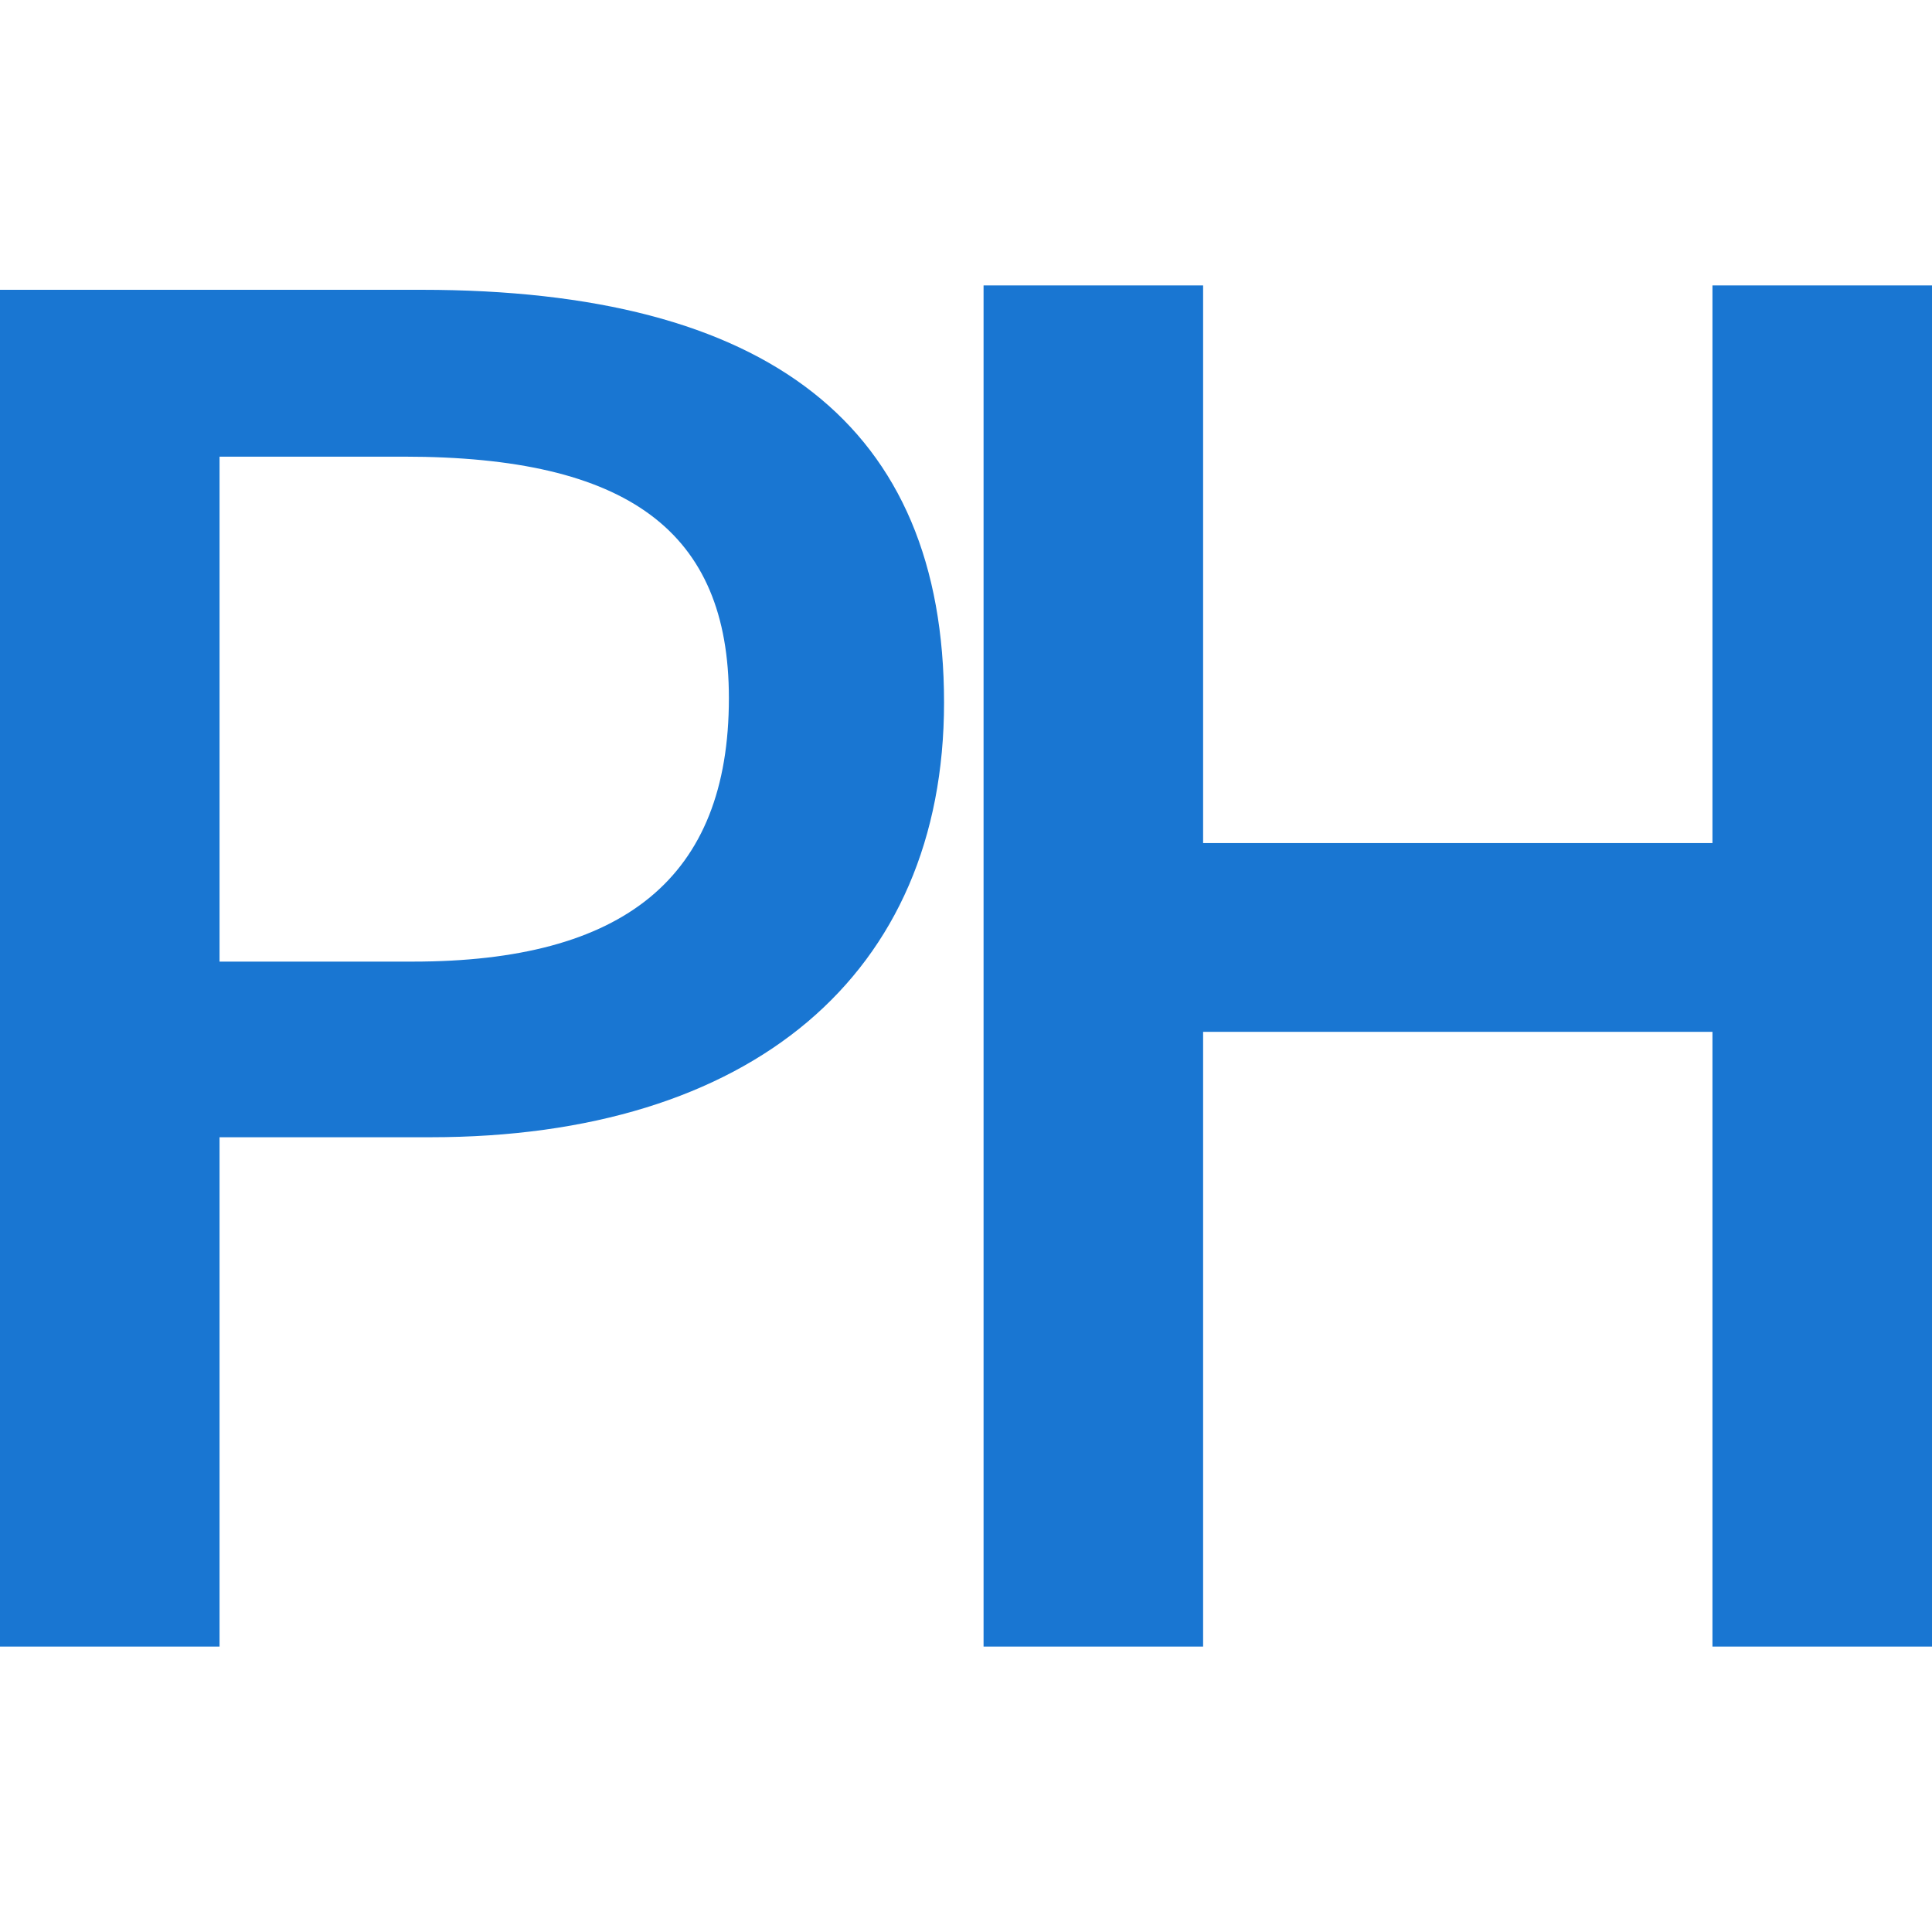
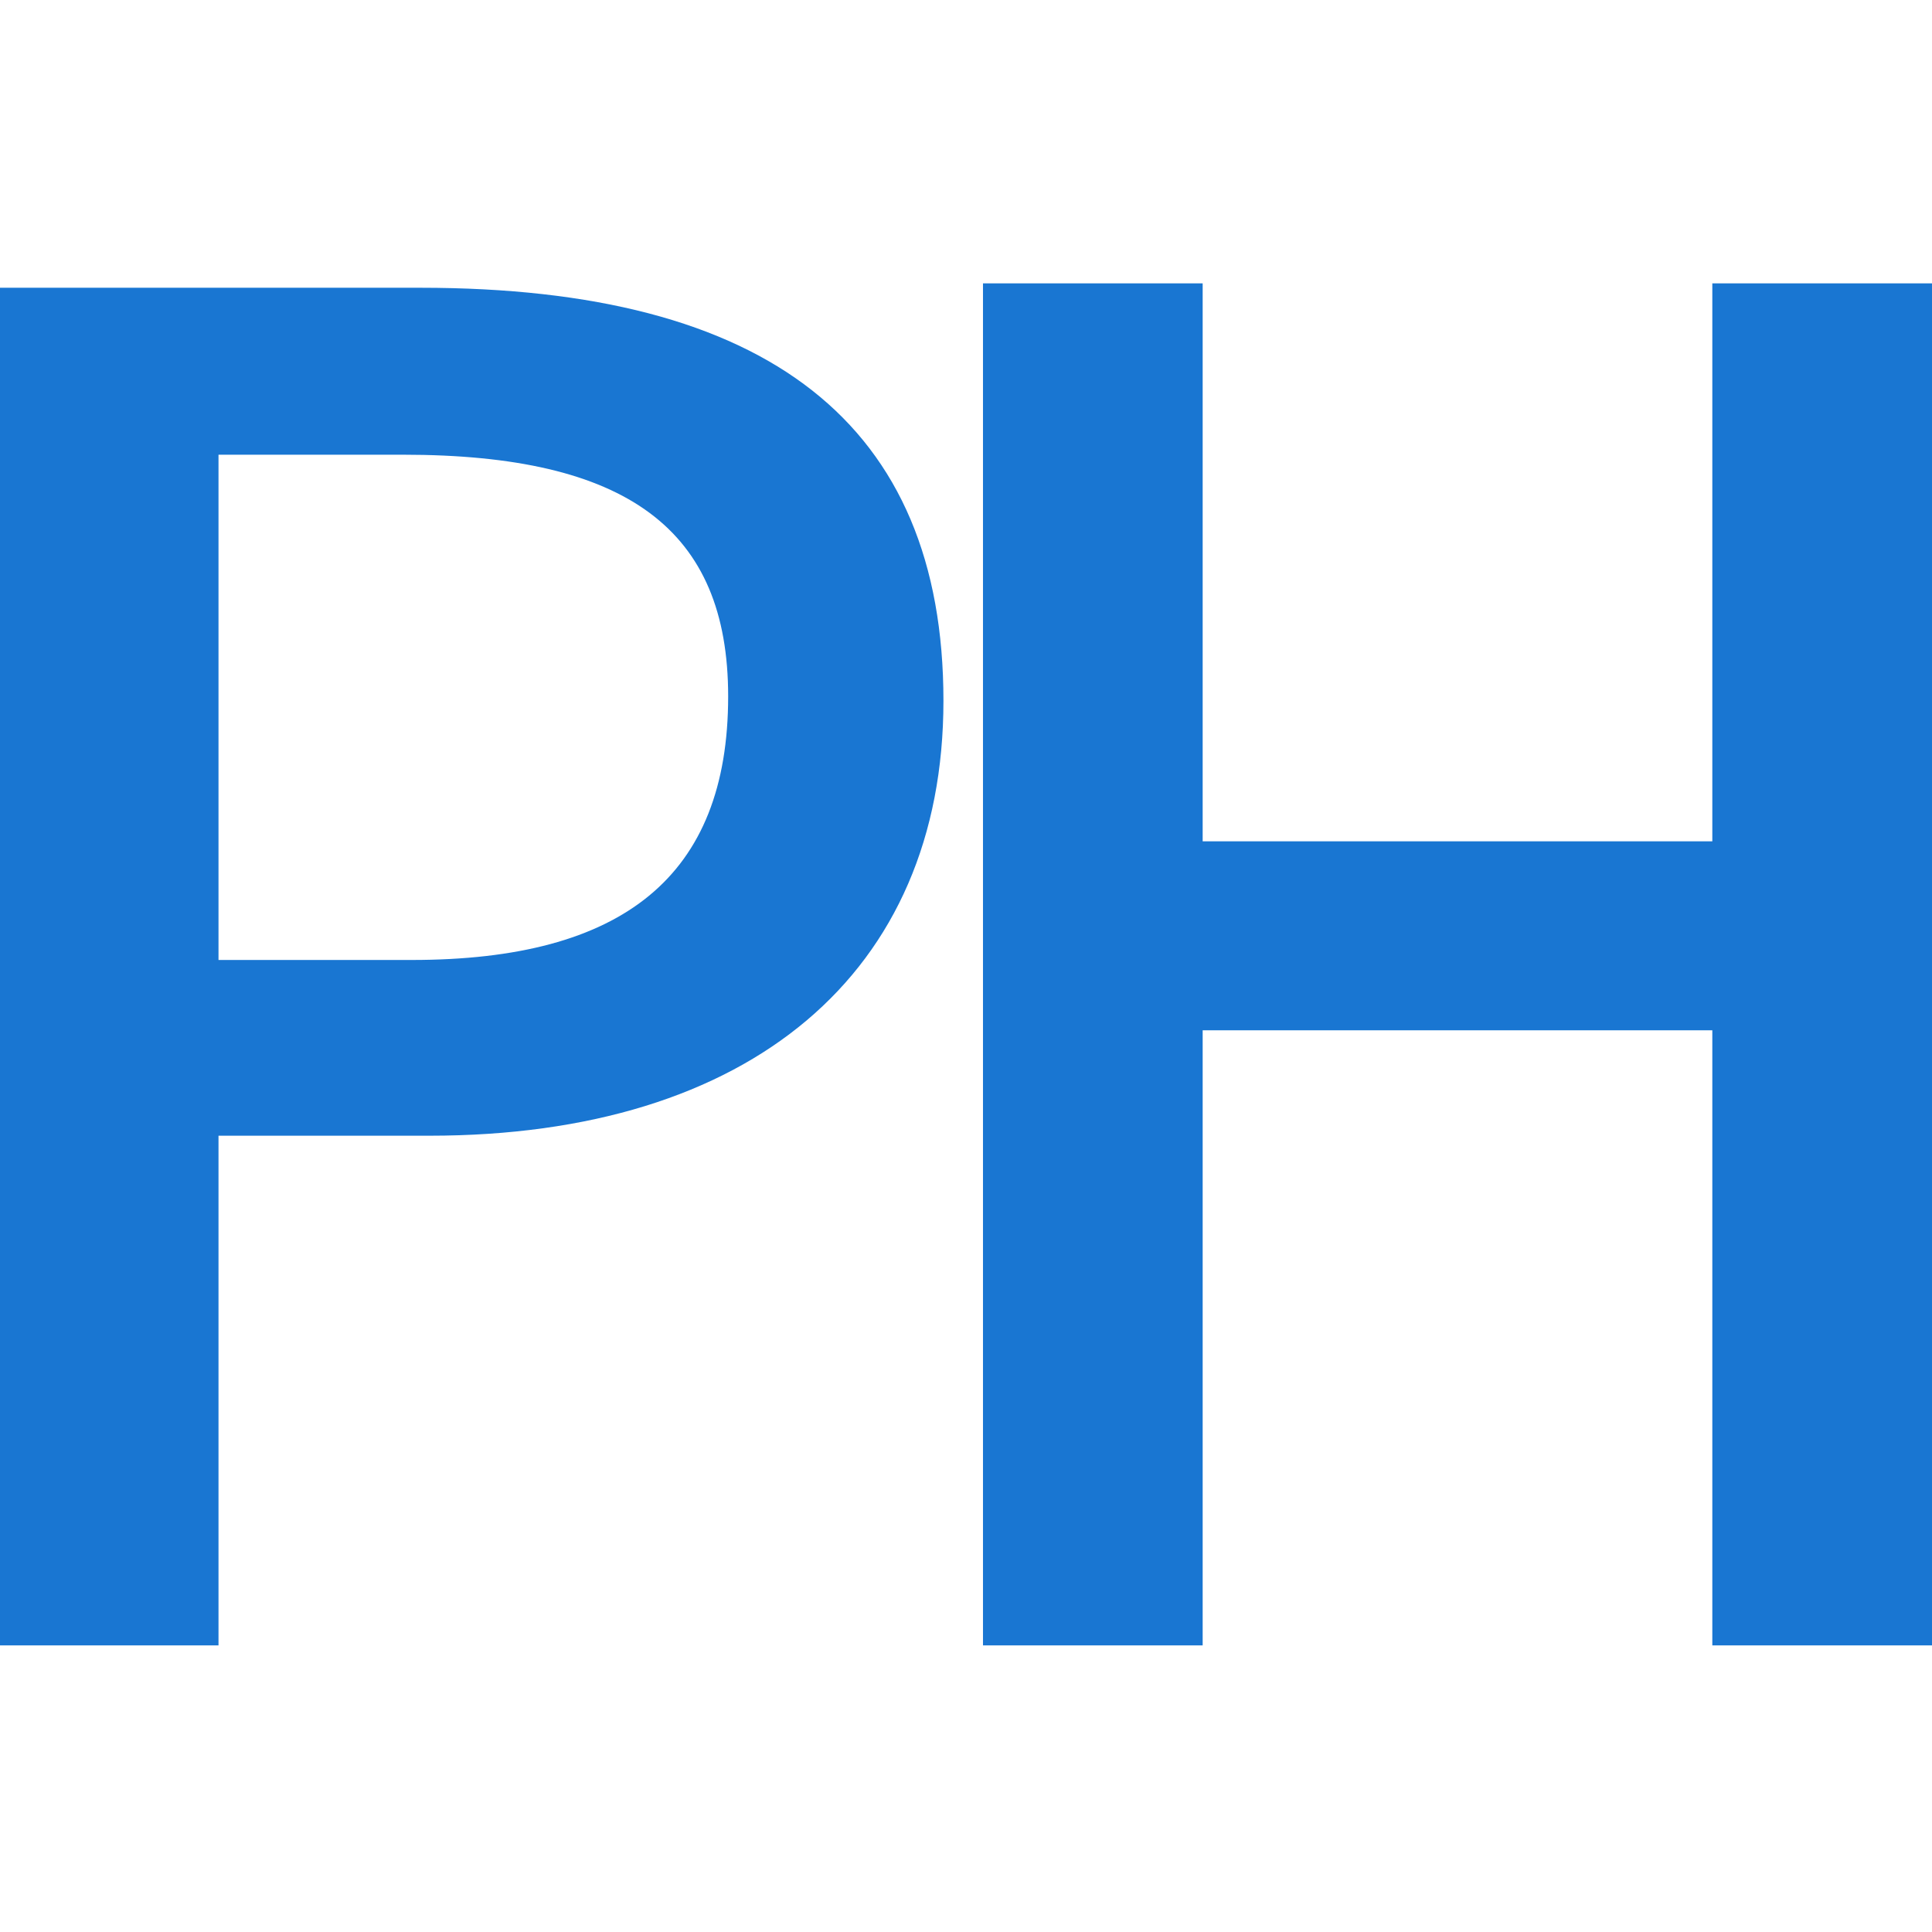
- <svg xmlns="http://www.w3.org/2000/svg" fill="#1976d2" viewBox="0 0 44 44" fill-rule="evenodd" clip-rule="evenodd" stroke-linejoin="round" stroke-miterlimit="2">
-   <path d="M0 6.5v31h5V25.9h4.8c7.3 0 11.7-3.7 11.7-9.9 0-6.3-4-9.4-11.9-9.4H0zm16.6 9.4c0 4.1-2.4 6-7.2 6H5V10.4h4.2c5.1 0 7.4 1.7 7.4 5.5zM39 6.5v12.7H27.4V6.5h-5v31h5v-14H39v14h5v-31z" />
+ <svg xmlns="http://www.w3.org/2000/svg" version="1.1" x="0px" y="0px" viewBox="0 0 300 300" style="enable-background:new 0 0 300 300;" xml:space="preserve">
+   <path style="fill-rule:evenodd;clip-rule:evenodd;fill:#1976D2;" d="M-0.183,44v211.492h34.112v-79.139h32.747  c49.803,0,79.821-25.243,79.821-67.541c0-42.981-27.289-64.13-81.186-64.13H-0.183V44z M113.068,108.13  c0,27.972-16.374,40.934-49.121,40.934H33.929V70.607h28.654C97.377,70.607,113.068,82.205,113.068,108.13z M265.888,44v86.644  h-79.139V44h-34.112v211.492h34.112V159.98h79.139v95.513H300V44H265.888z" />
</svg>
